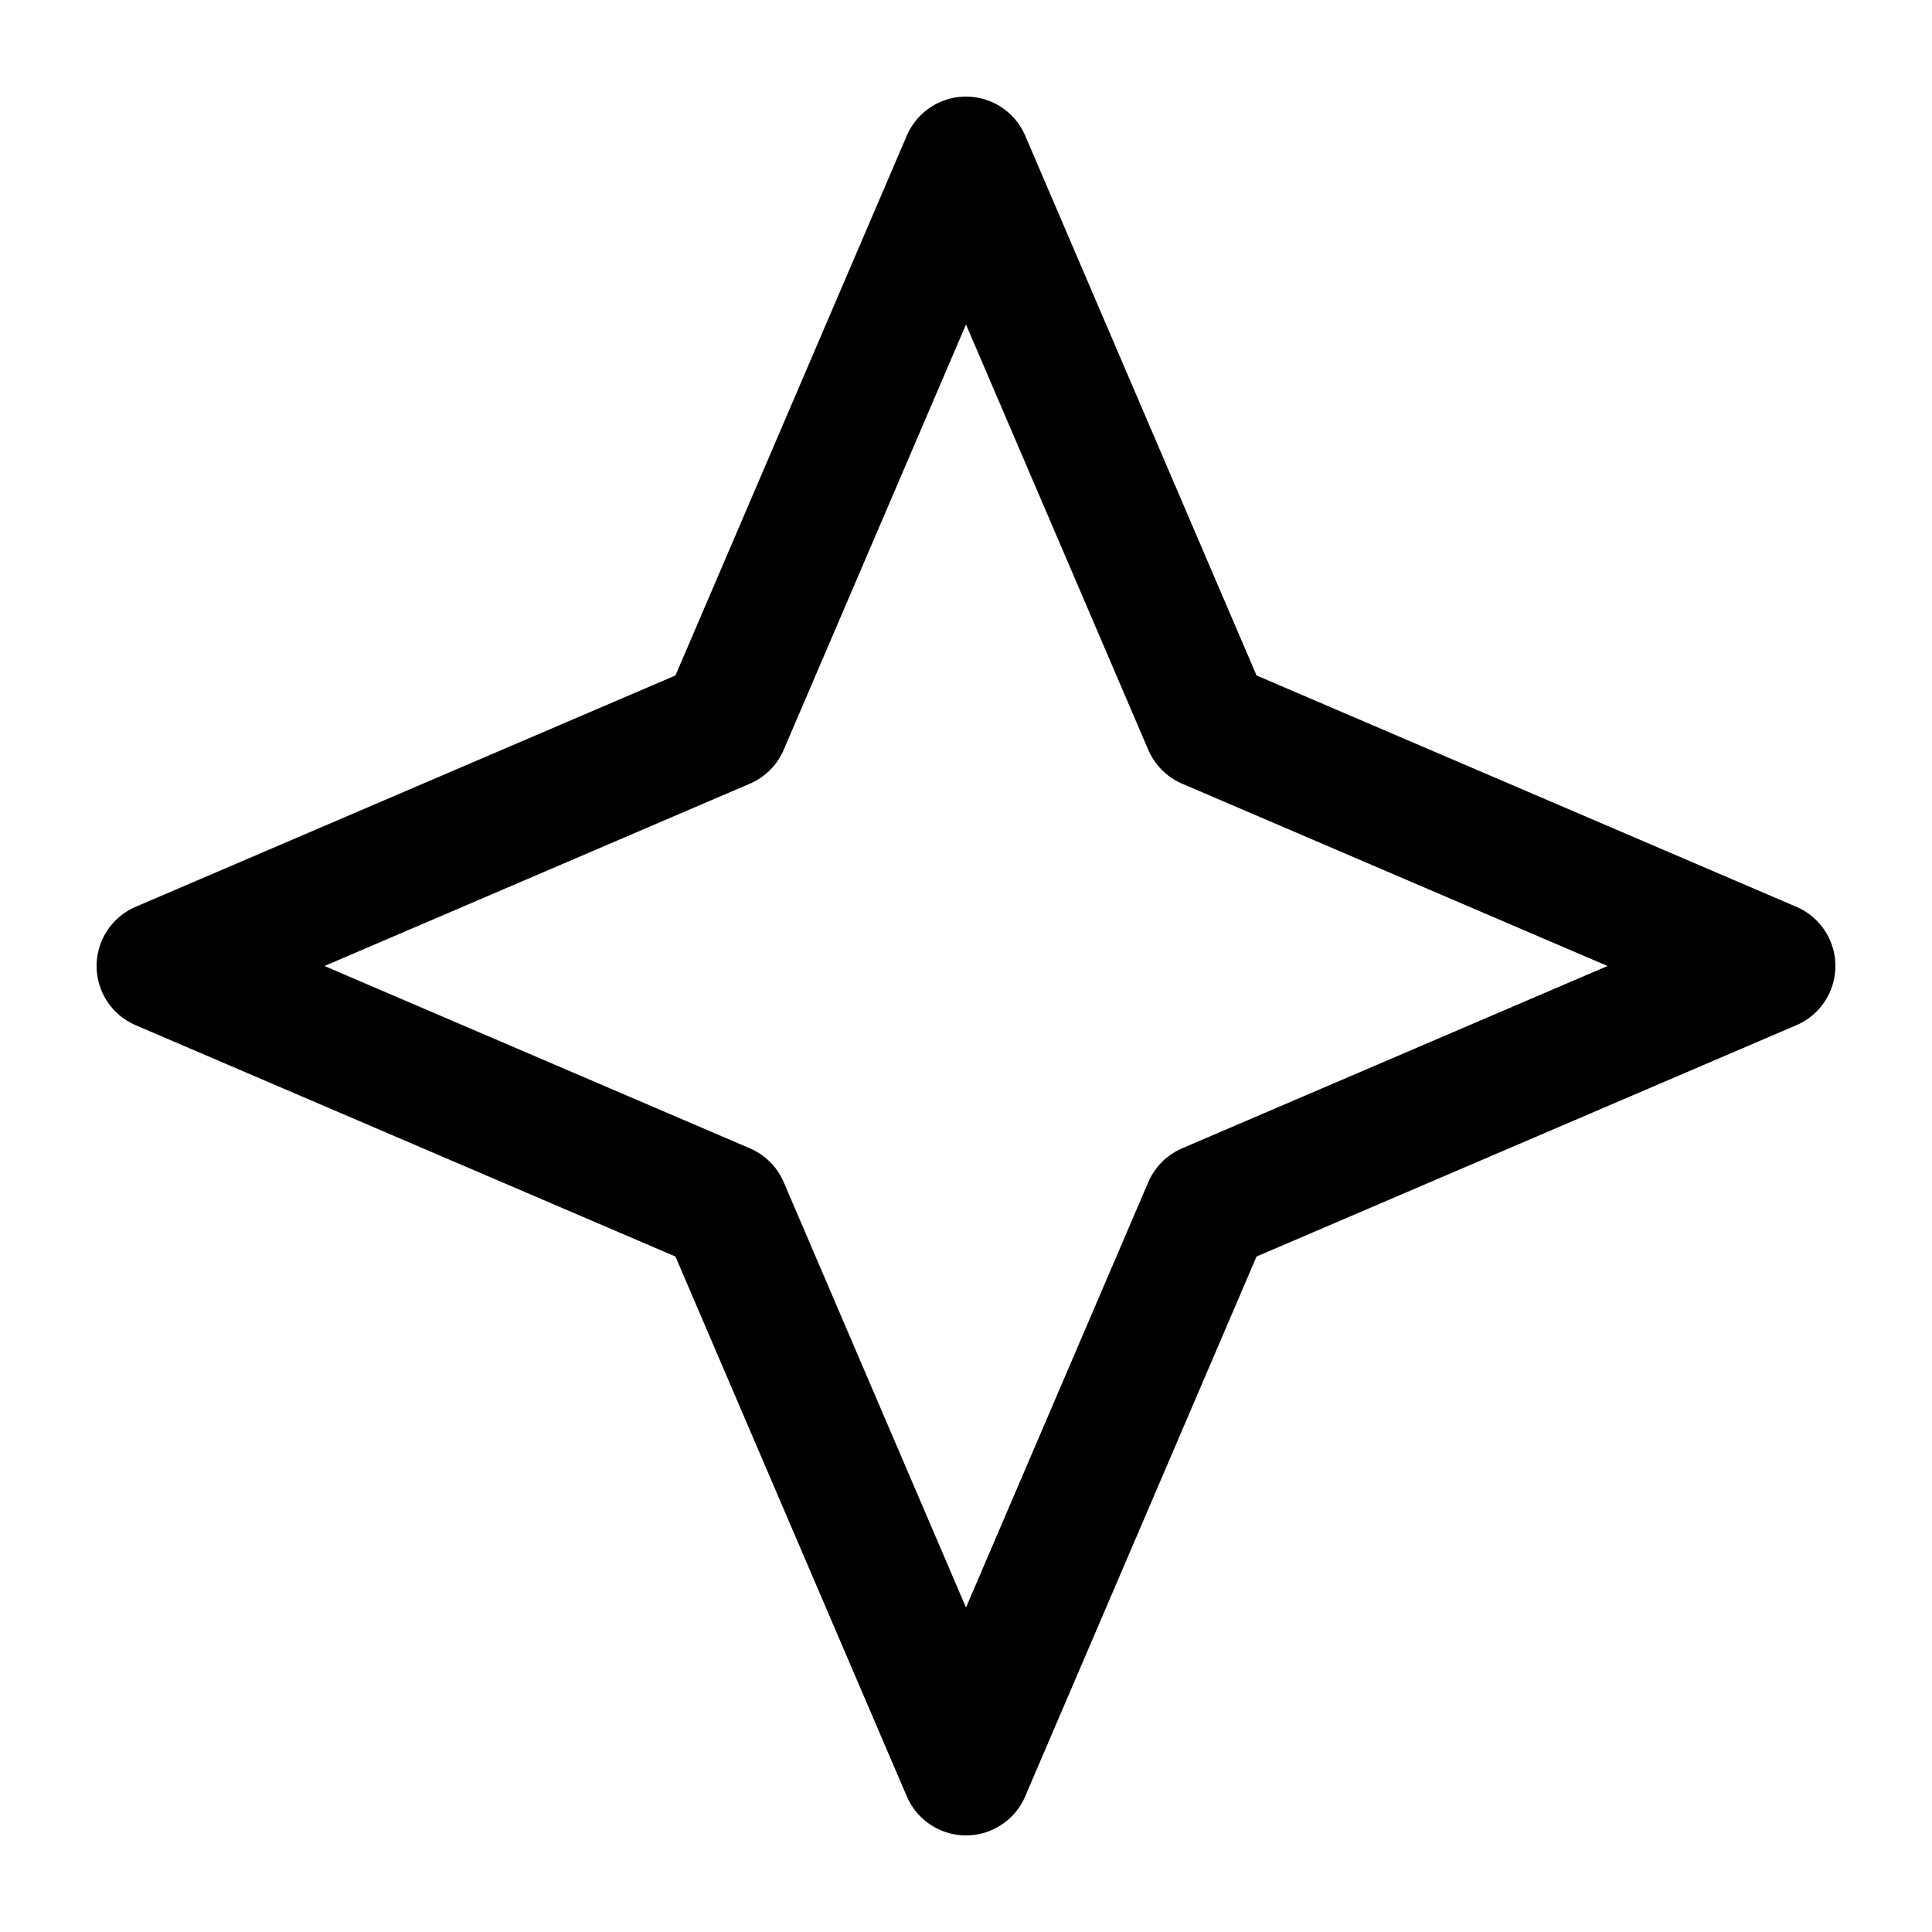
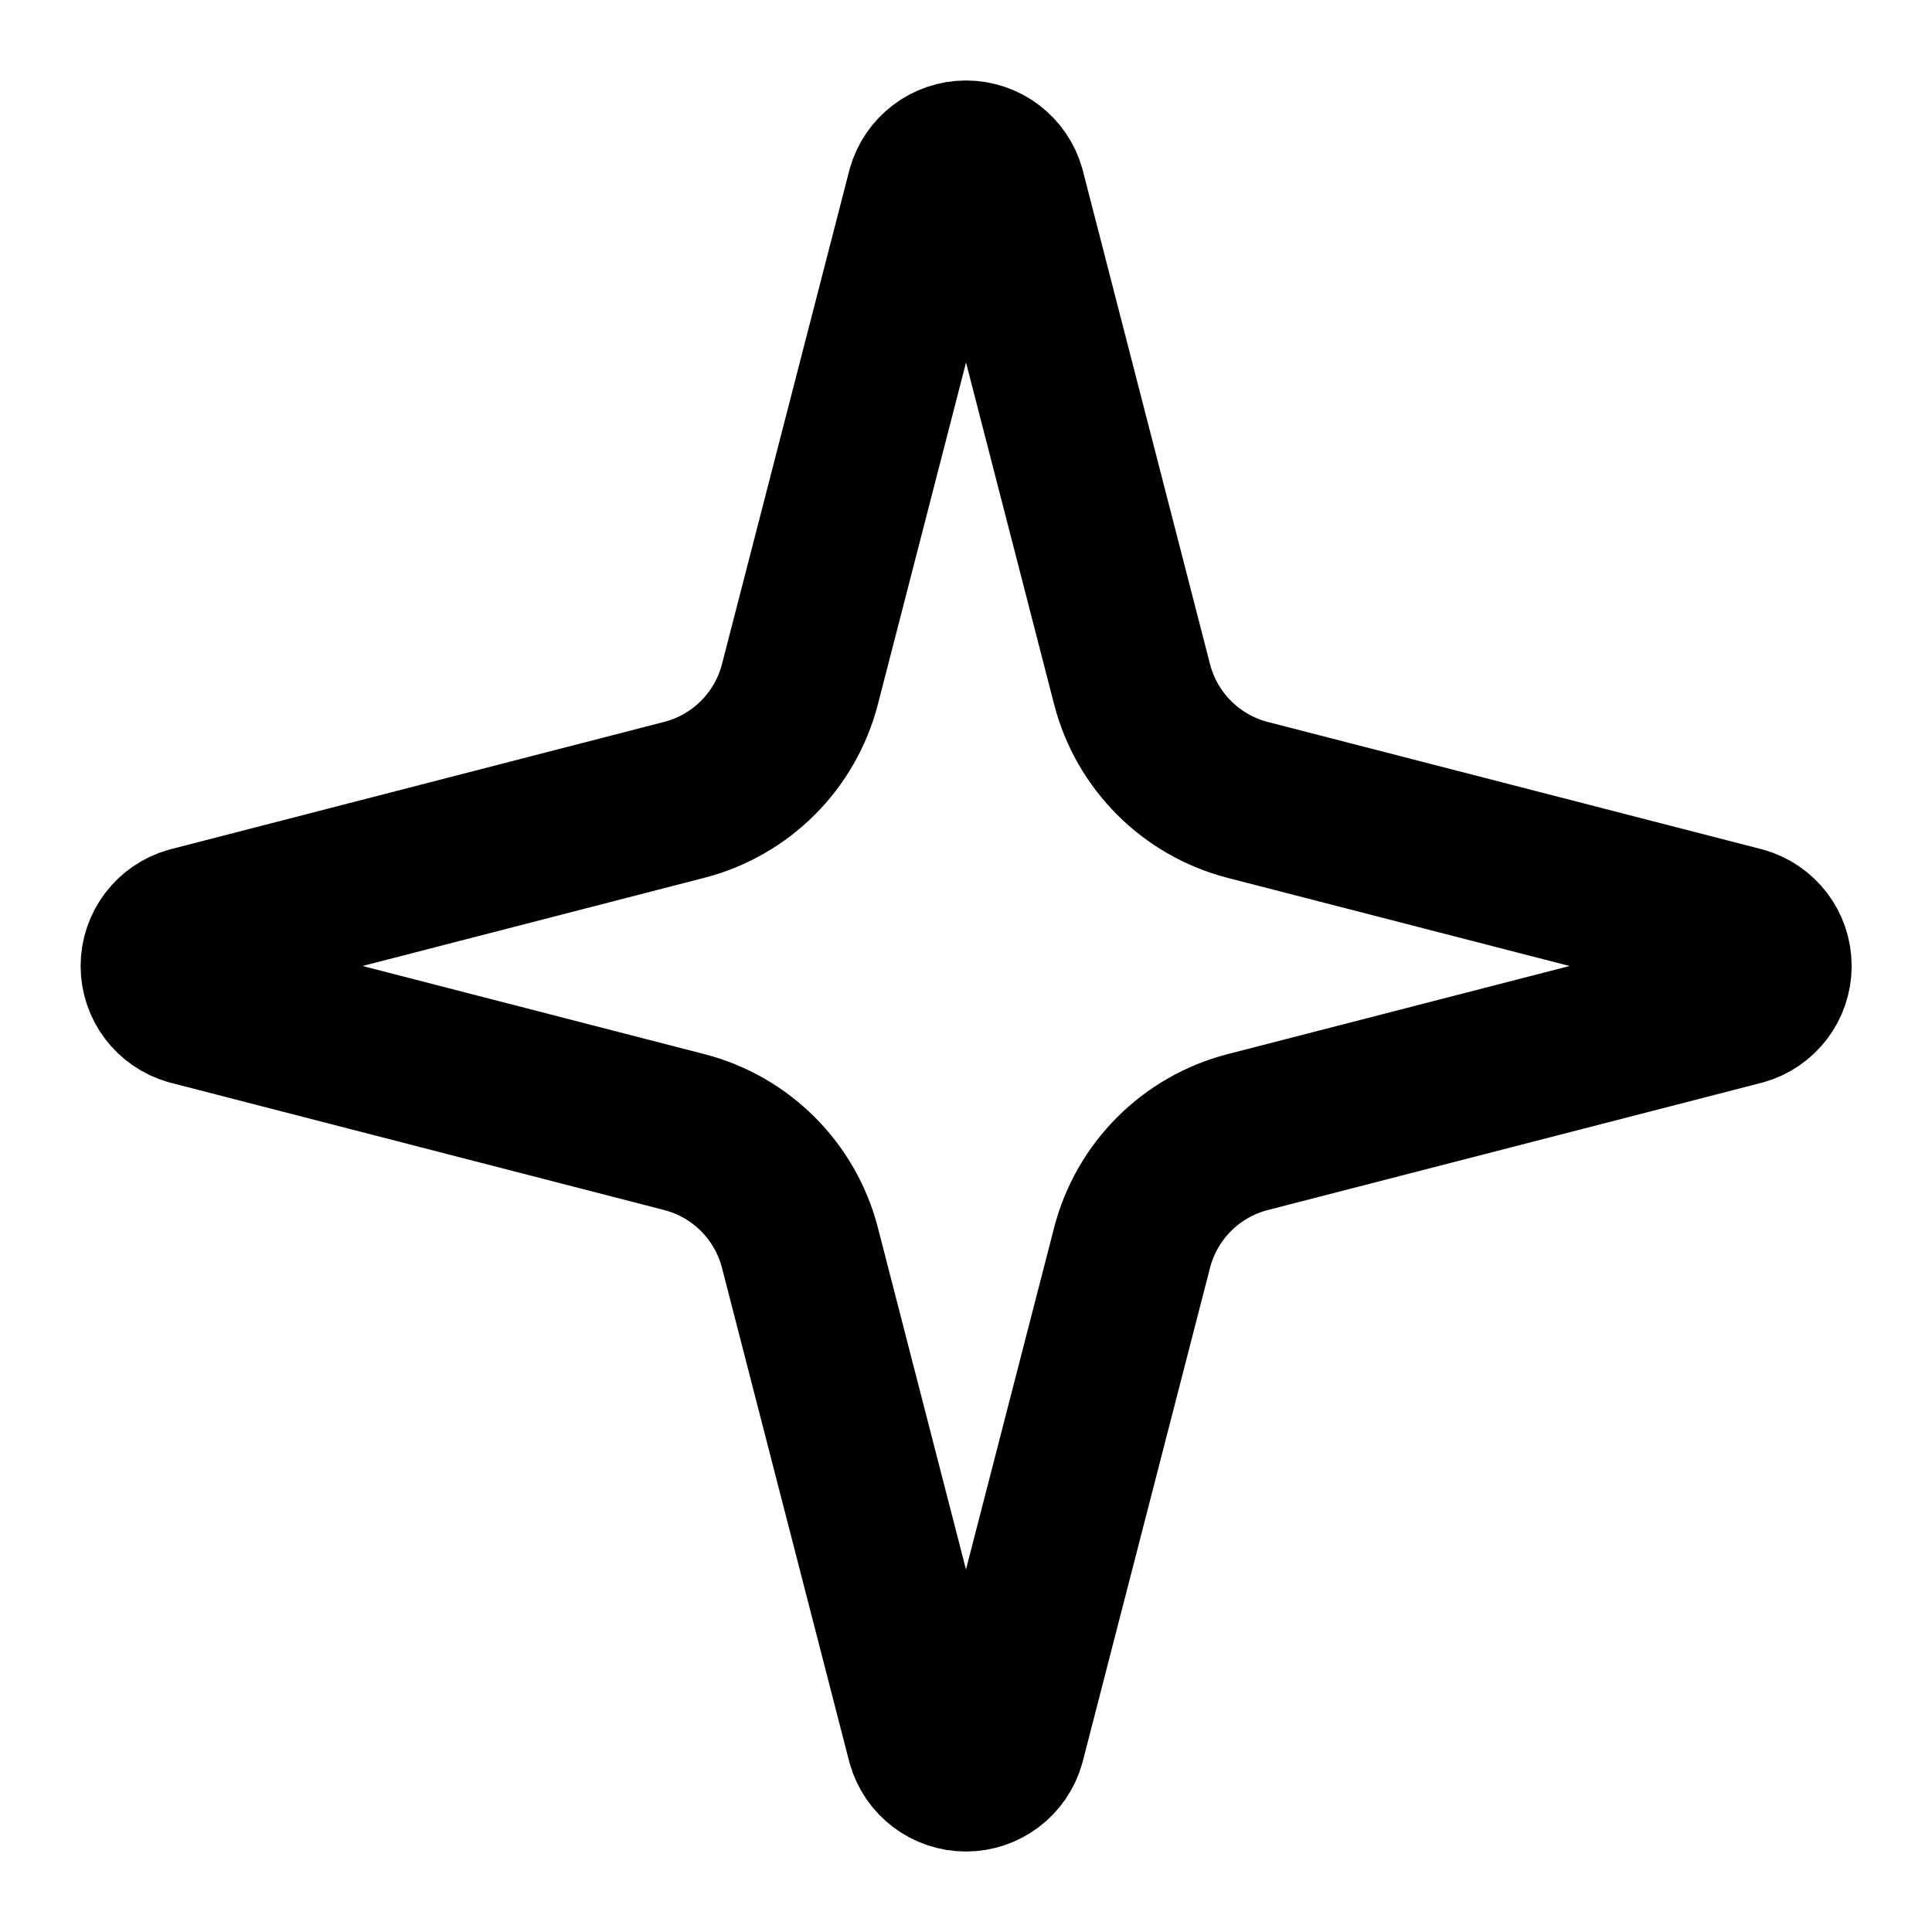
- <svg xmlns="http://www.w3.org/2000/svg" width="24" height="24" viewBox="0 0 24 24">
-   <path d="M12 2 15 9 22 12 15 15 12 22 9 15 2 12 9 9Z" fill="none" stroke="black" stroke-width="1.6" stroke-linecap="round" stroke-linejoin="round" />
+ <svg xmlns="http://www.w3.org/2000/svg" width="24" height="24" viewBox="0 0 24 24" fill="none" stroke="currentColor" stroke-width="2" stroke-linecap="round" stroke-linejoin="round">
+   <path d="M9.937 15.5A2 2 0 0 0 8.5 14.063l-6.135-1.582a.5.5 0 0 1 0-.962L8.5 9.936A2 2 0 0 0 9.937 8.5l1.582-6.135a.5.5 0 0 1 .963 0L14.063 8.5A2 2 0 0 0 15.5 9.937l6.135 1.581a.5.5 0 0 1 0 .964L15.5 14.063a2 2 0 0 0-1.437 1.437l-1.582 6.135a.5.5 0 0 1-.963 0z" />
</svg>
